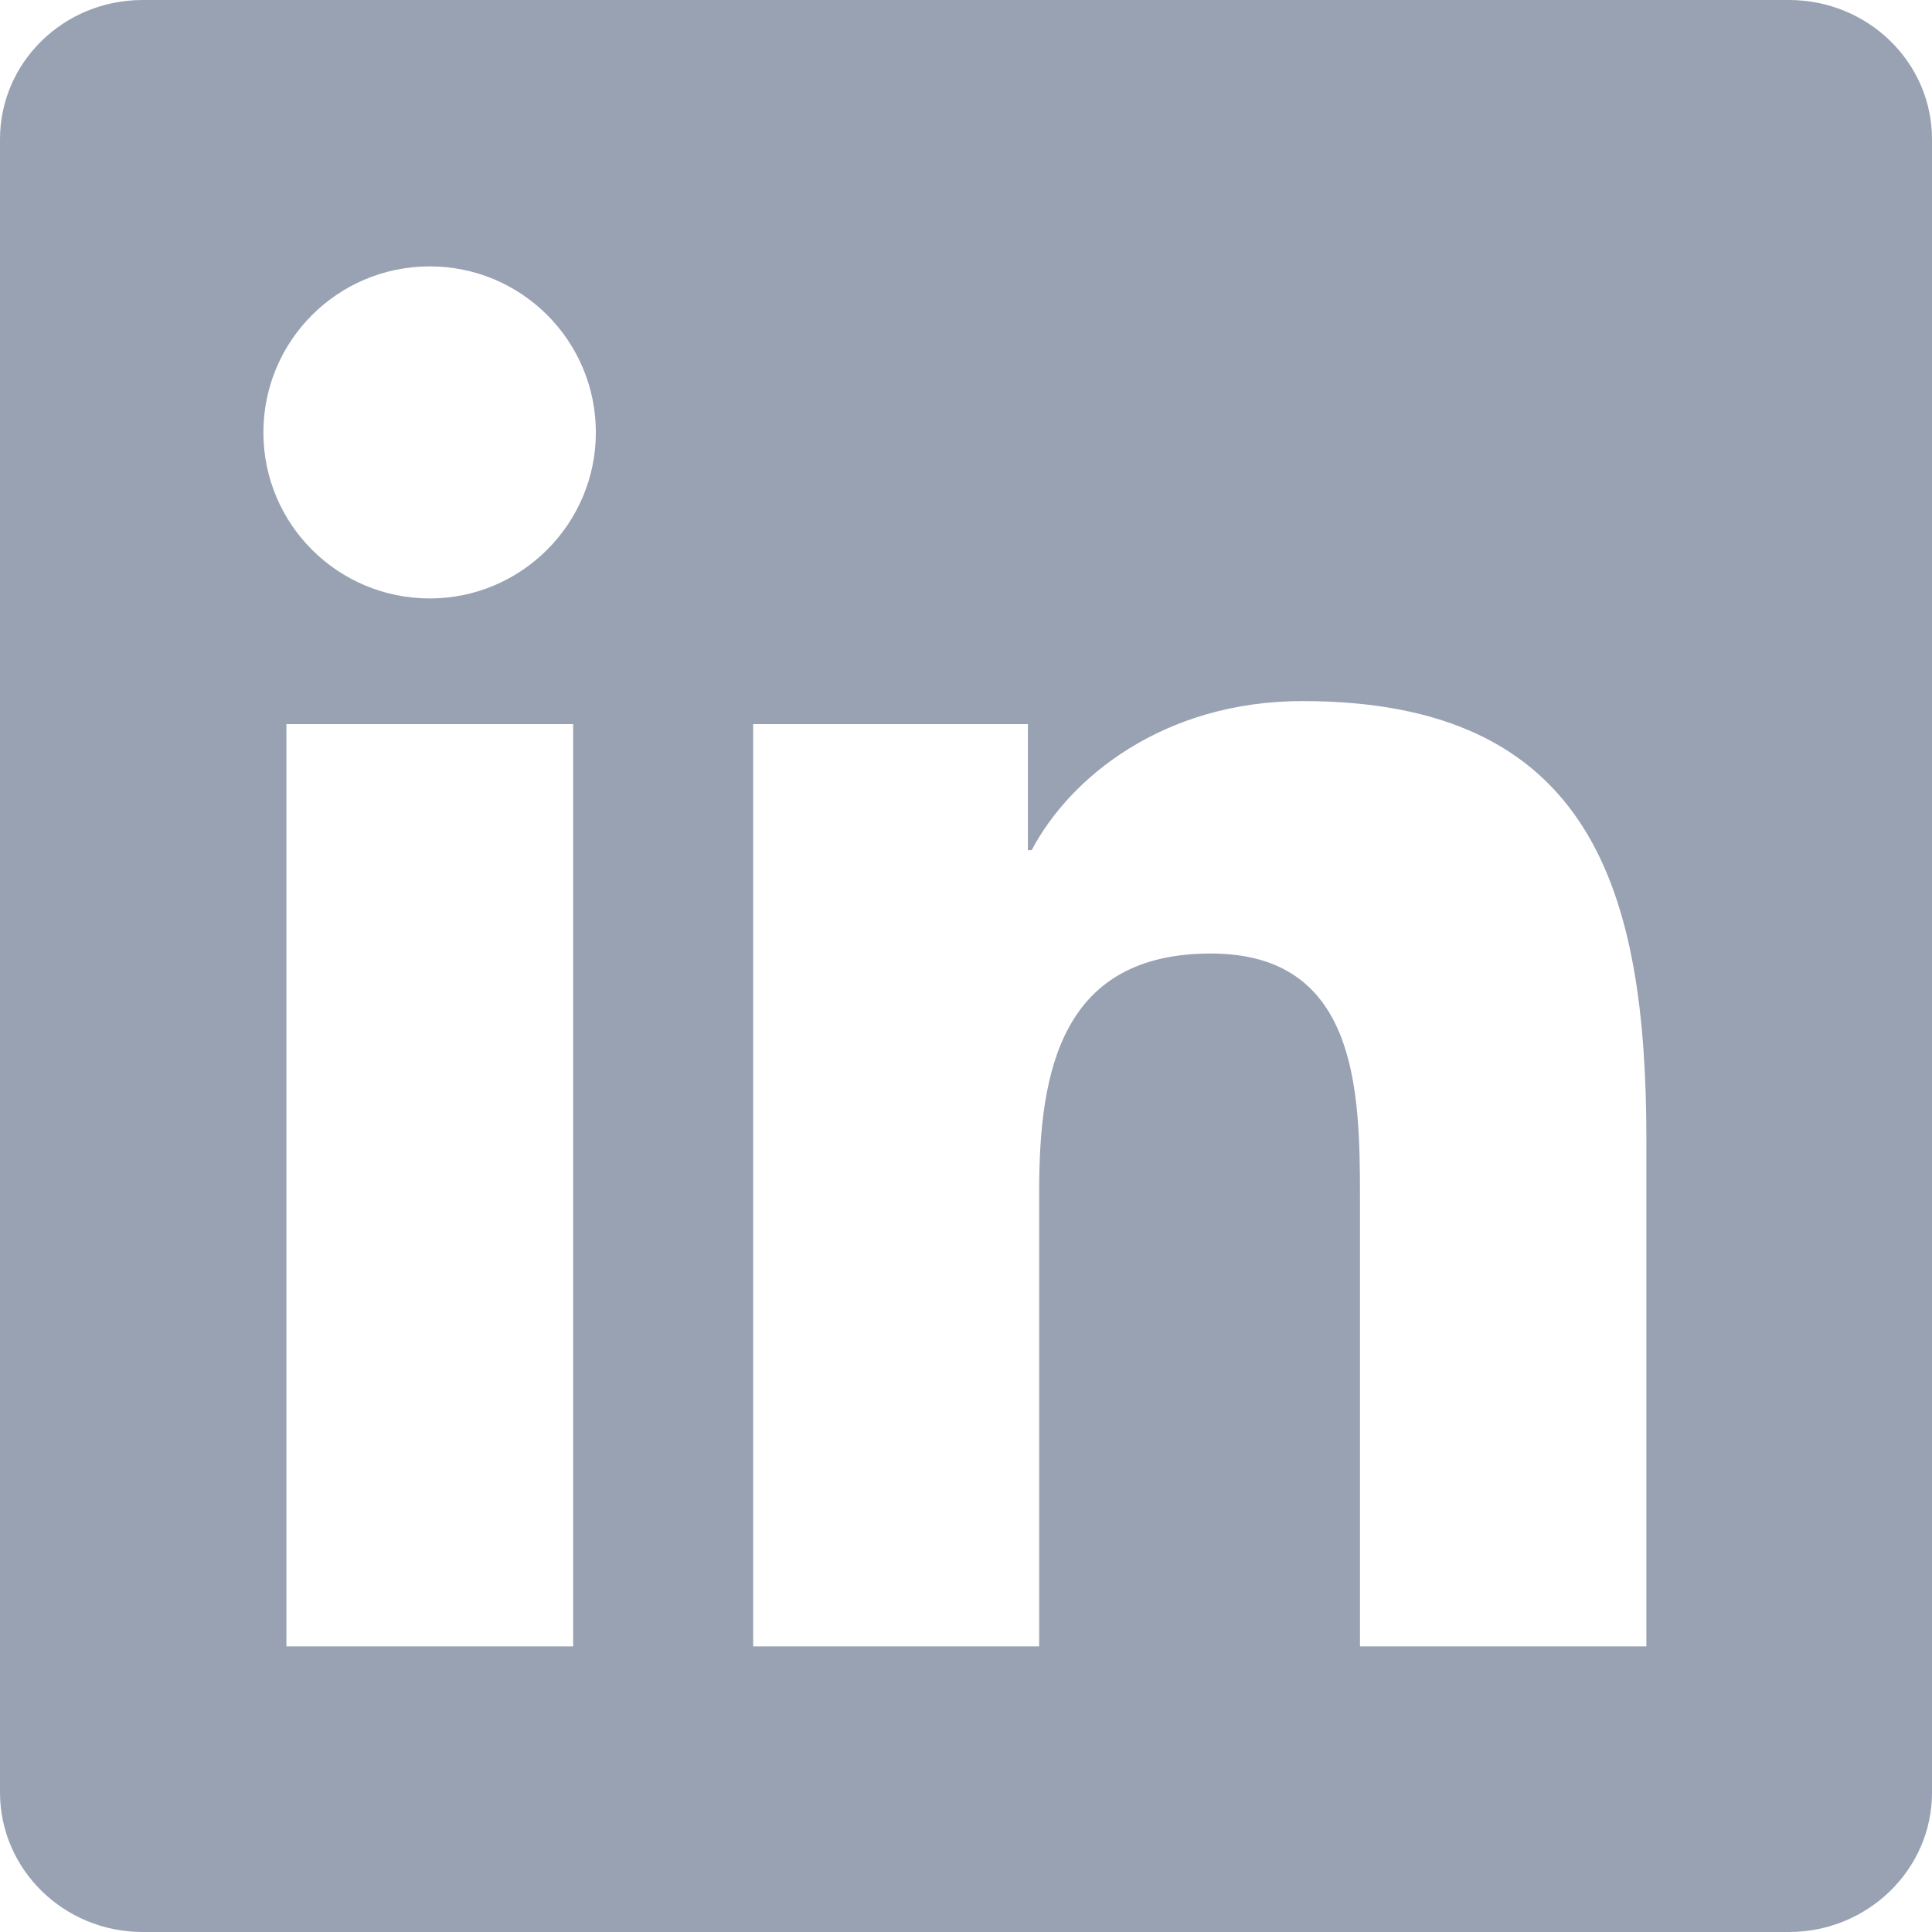
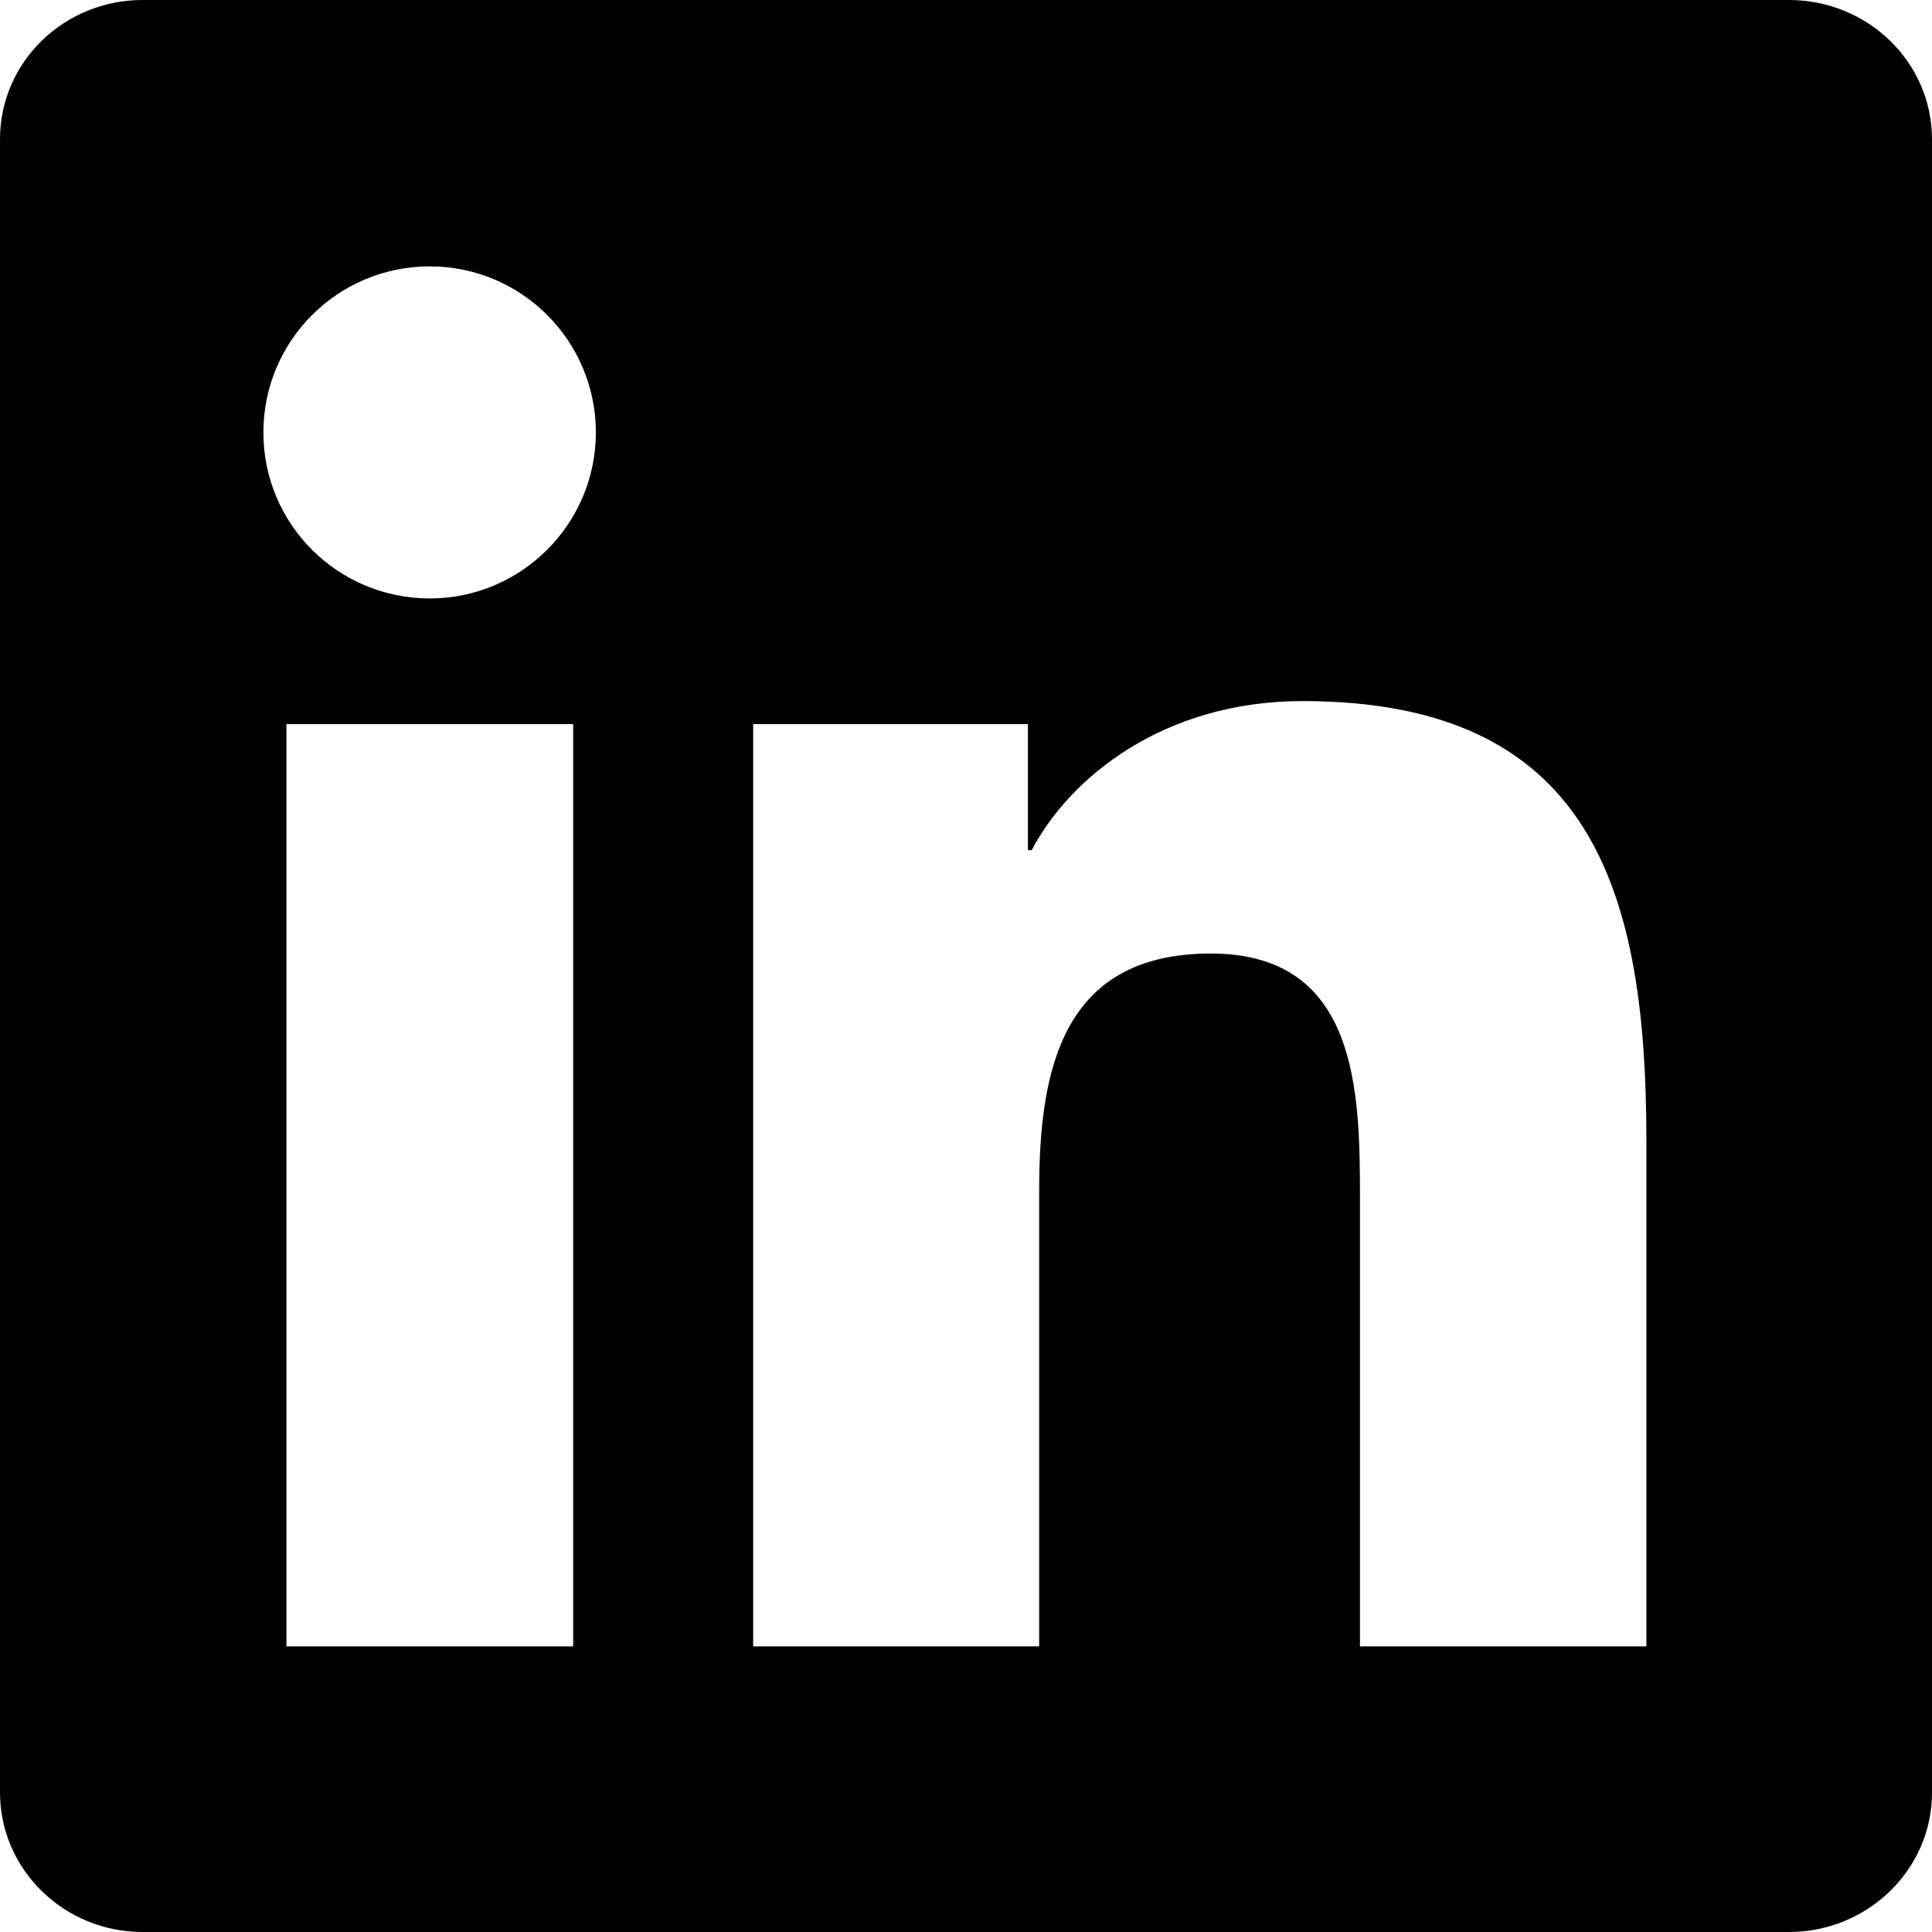
<svg xmlns="http://www.w3.org/2000/svg" width="24" height="24" viewBox="0 0 24 24" fill="none">
-   <path d="M22.223 0H1.772C0.792 0 0 0.773 0 1.73V22.266C0 23.222 0.792 24 1.772 24H22.223C23.203 24 24 23.222 24 22.27V1.73C24 0.773 23.203 0 22.223 0ZM7.12 20.452H3.558V8.995H7.12V20.452ZM5.339 7.434C4.195 7.434 3.272 6.511 3.272 5.372C3.272 4.233 4.195 3.309 5.339 3.309C6.478 3.309 7.402 4.233 7.402 5.372C7.402 6.506 6.478 7.434 5.339 7.434ZM20.452 20.452H16.894V14.883C16.894 13.556 16.87 11.845 15.042 11.845C13.191 11.845 12.909 13.294 12.909 14.789V20.452H9.356V8.995H12.769V10.561H12.816C13.289 9.661 14.452 8.709 16.181 8.709C19.786 8.709 20.452 11.081 20.452 14.166V20.452Z" fill="#98A2B3" />
+   <path d="M22.223 0H1.772C0.792 0 0 0.773 0 1.73V22.266C0 23.222 0.792 24 1.772 24H22.223C23.203 24 24 23.222 24 22.27V1.73C24 0.773 23.203 0 22.223 0ZM7.12 20.452H3.558V8.995H7.12V20.452ZM5.339 7.434C4.195 7.434 3.272 6.511 3.272 5.372C3.272 4.233 4.195 3.309 5.339 3.309C6.478 3.309 7.402 4.233 7.402 5.372C7.402 6.506 6.478 7.434 5.339 7.434ZM20.452 20.452H16.894V14.883C16.894 13.556 16.87 11.845 15.042 11.845C13.191 11.845 12.909 13.294 12.909 14.789V20.452H9.356V8.995H12.769V10.561H12.816C13.289 9.661 14.452 8.709 16.181 8.709C19.786 8.709 20.452 11.081 20.452 14.166V20.452Z" fill="currentColor" />
</svg>
